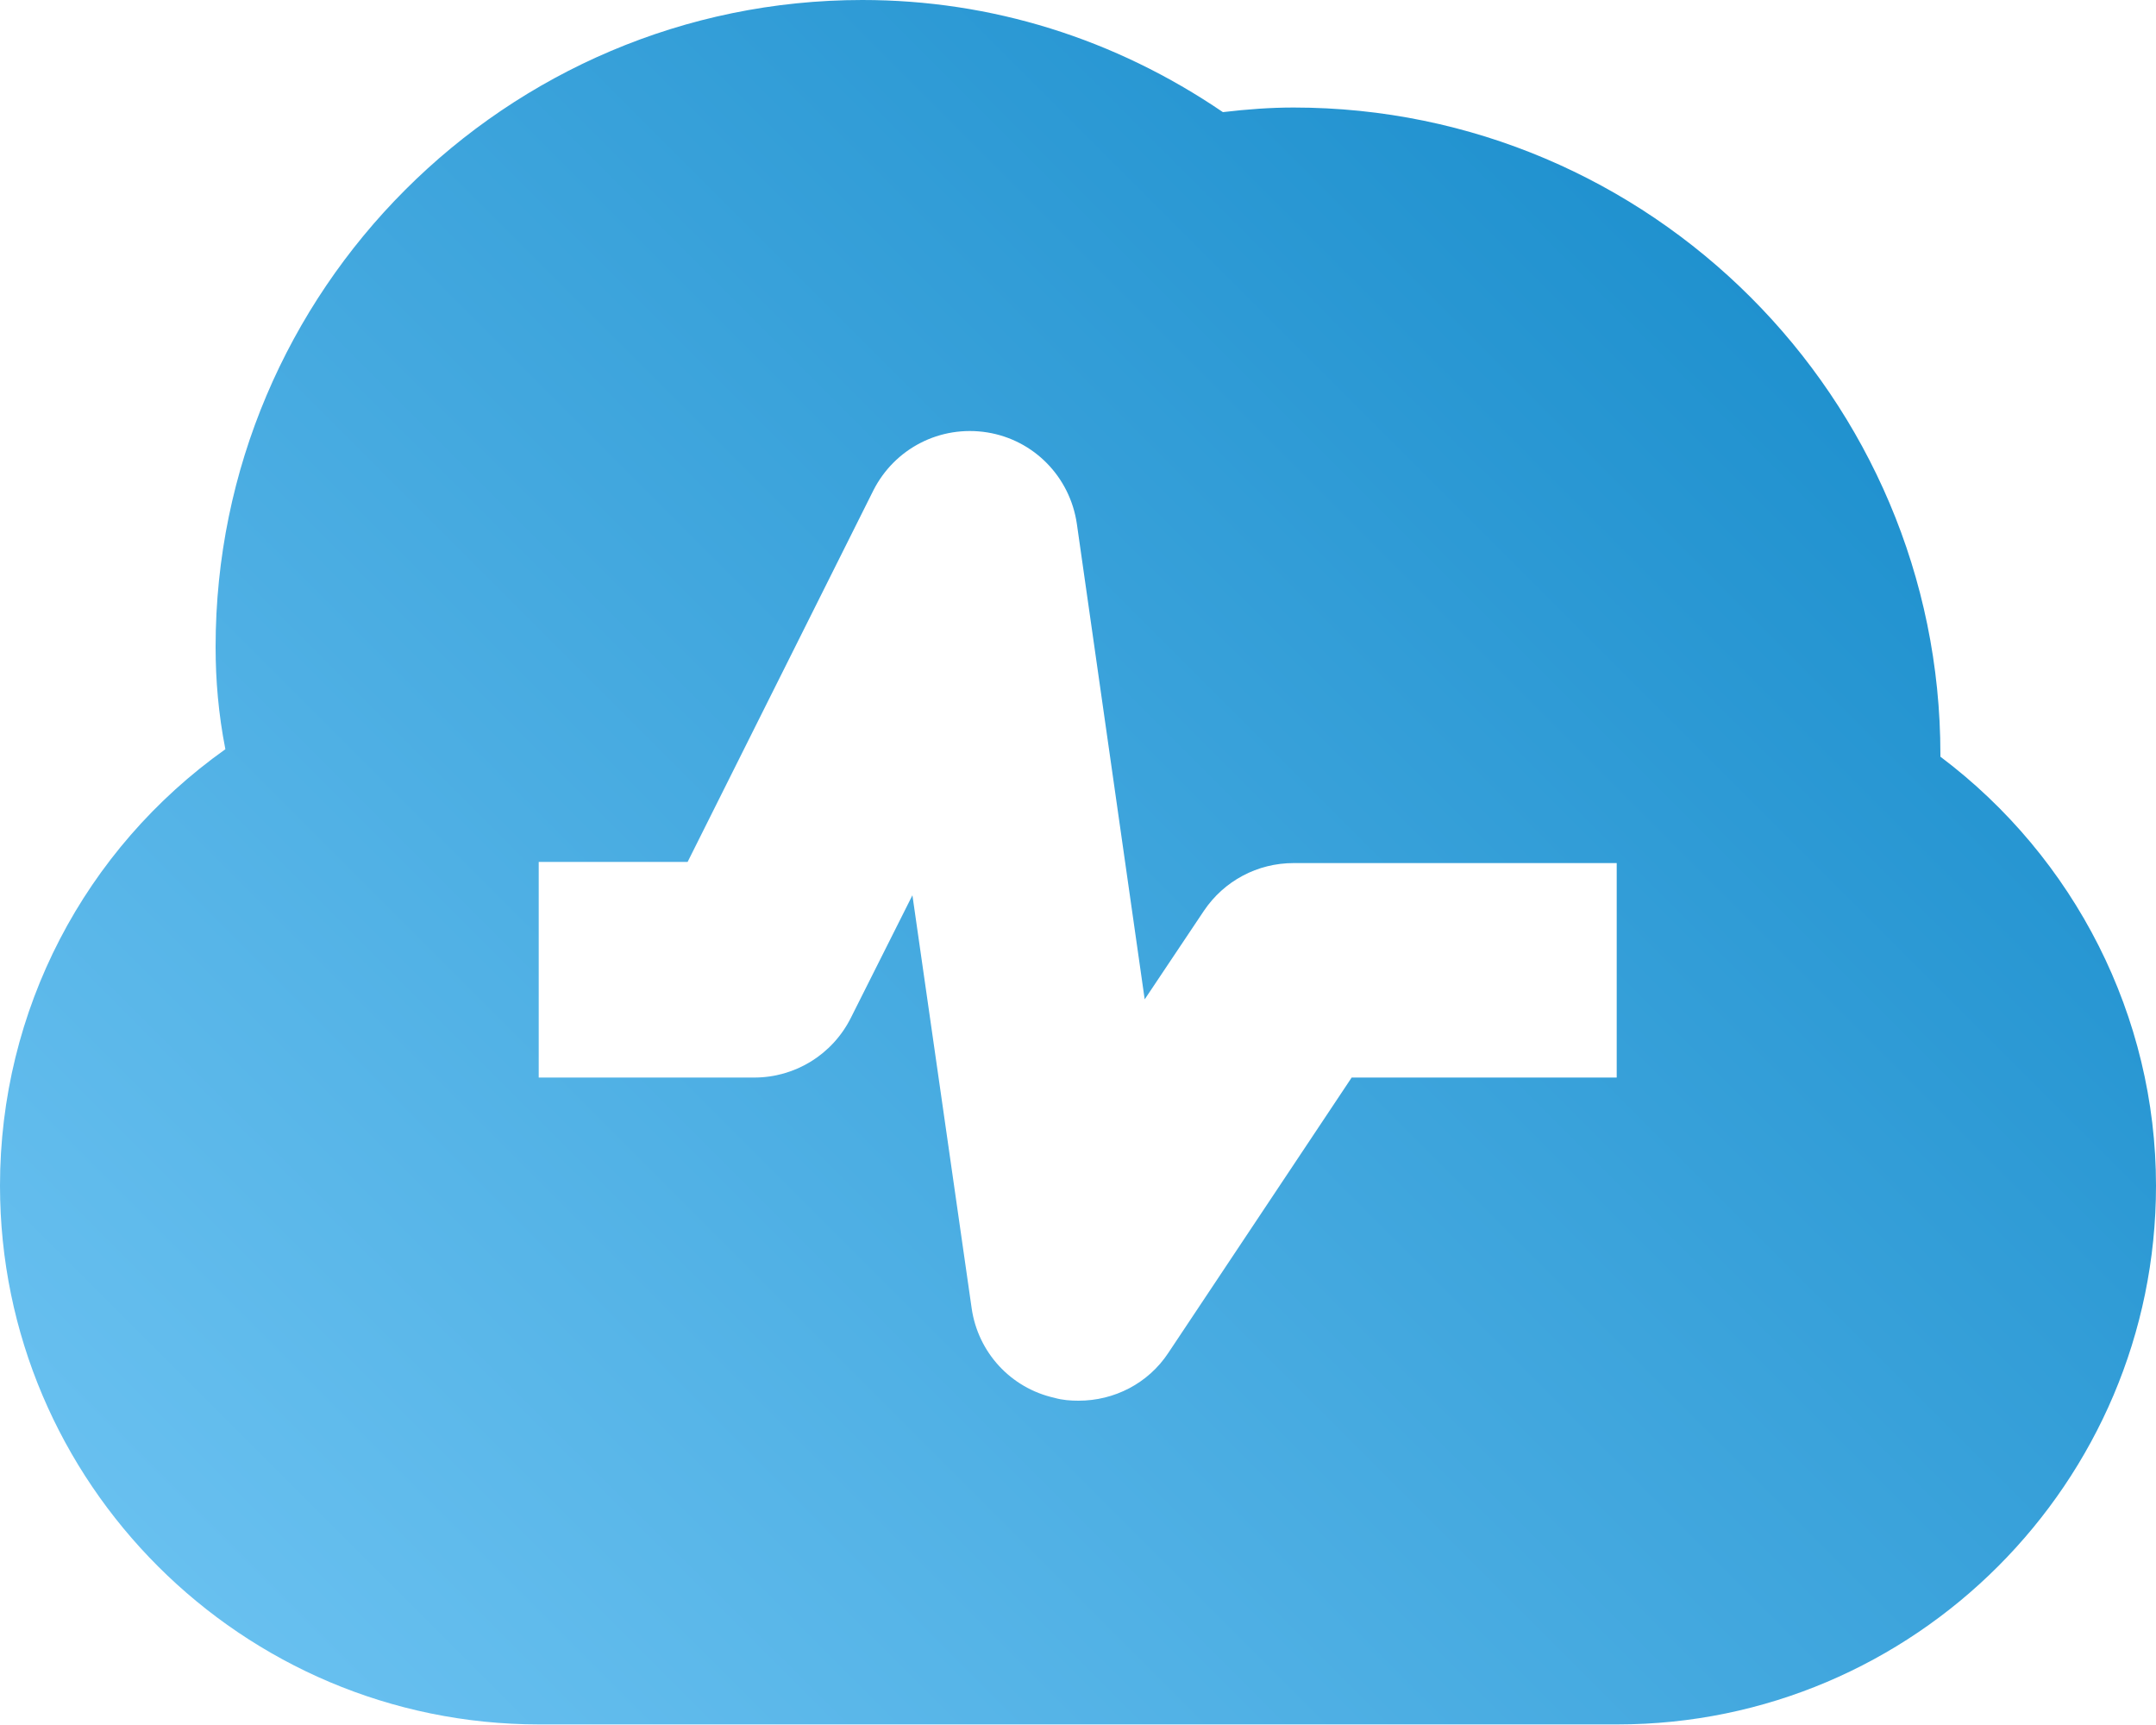
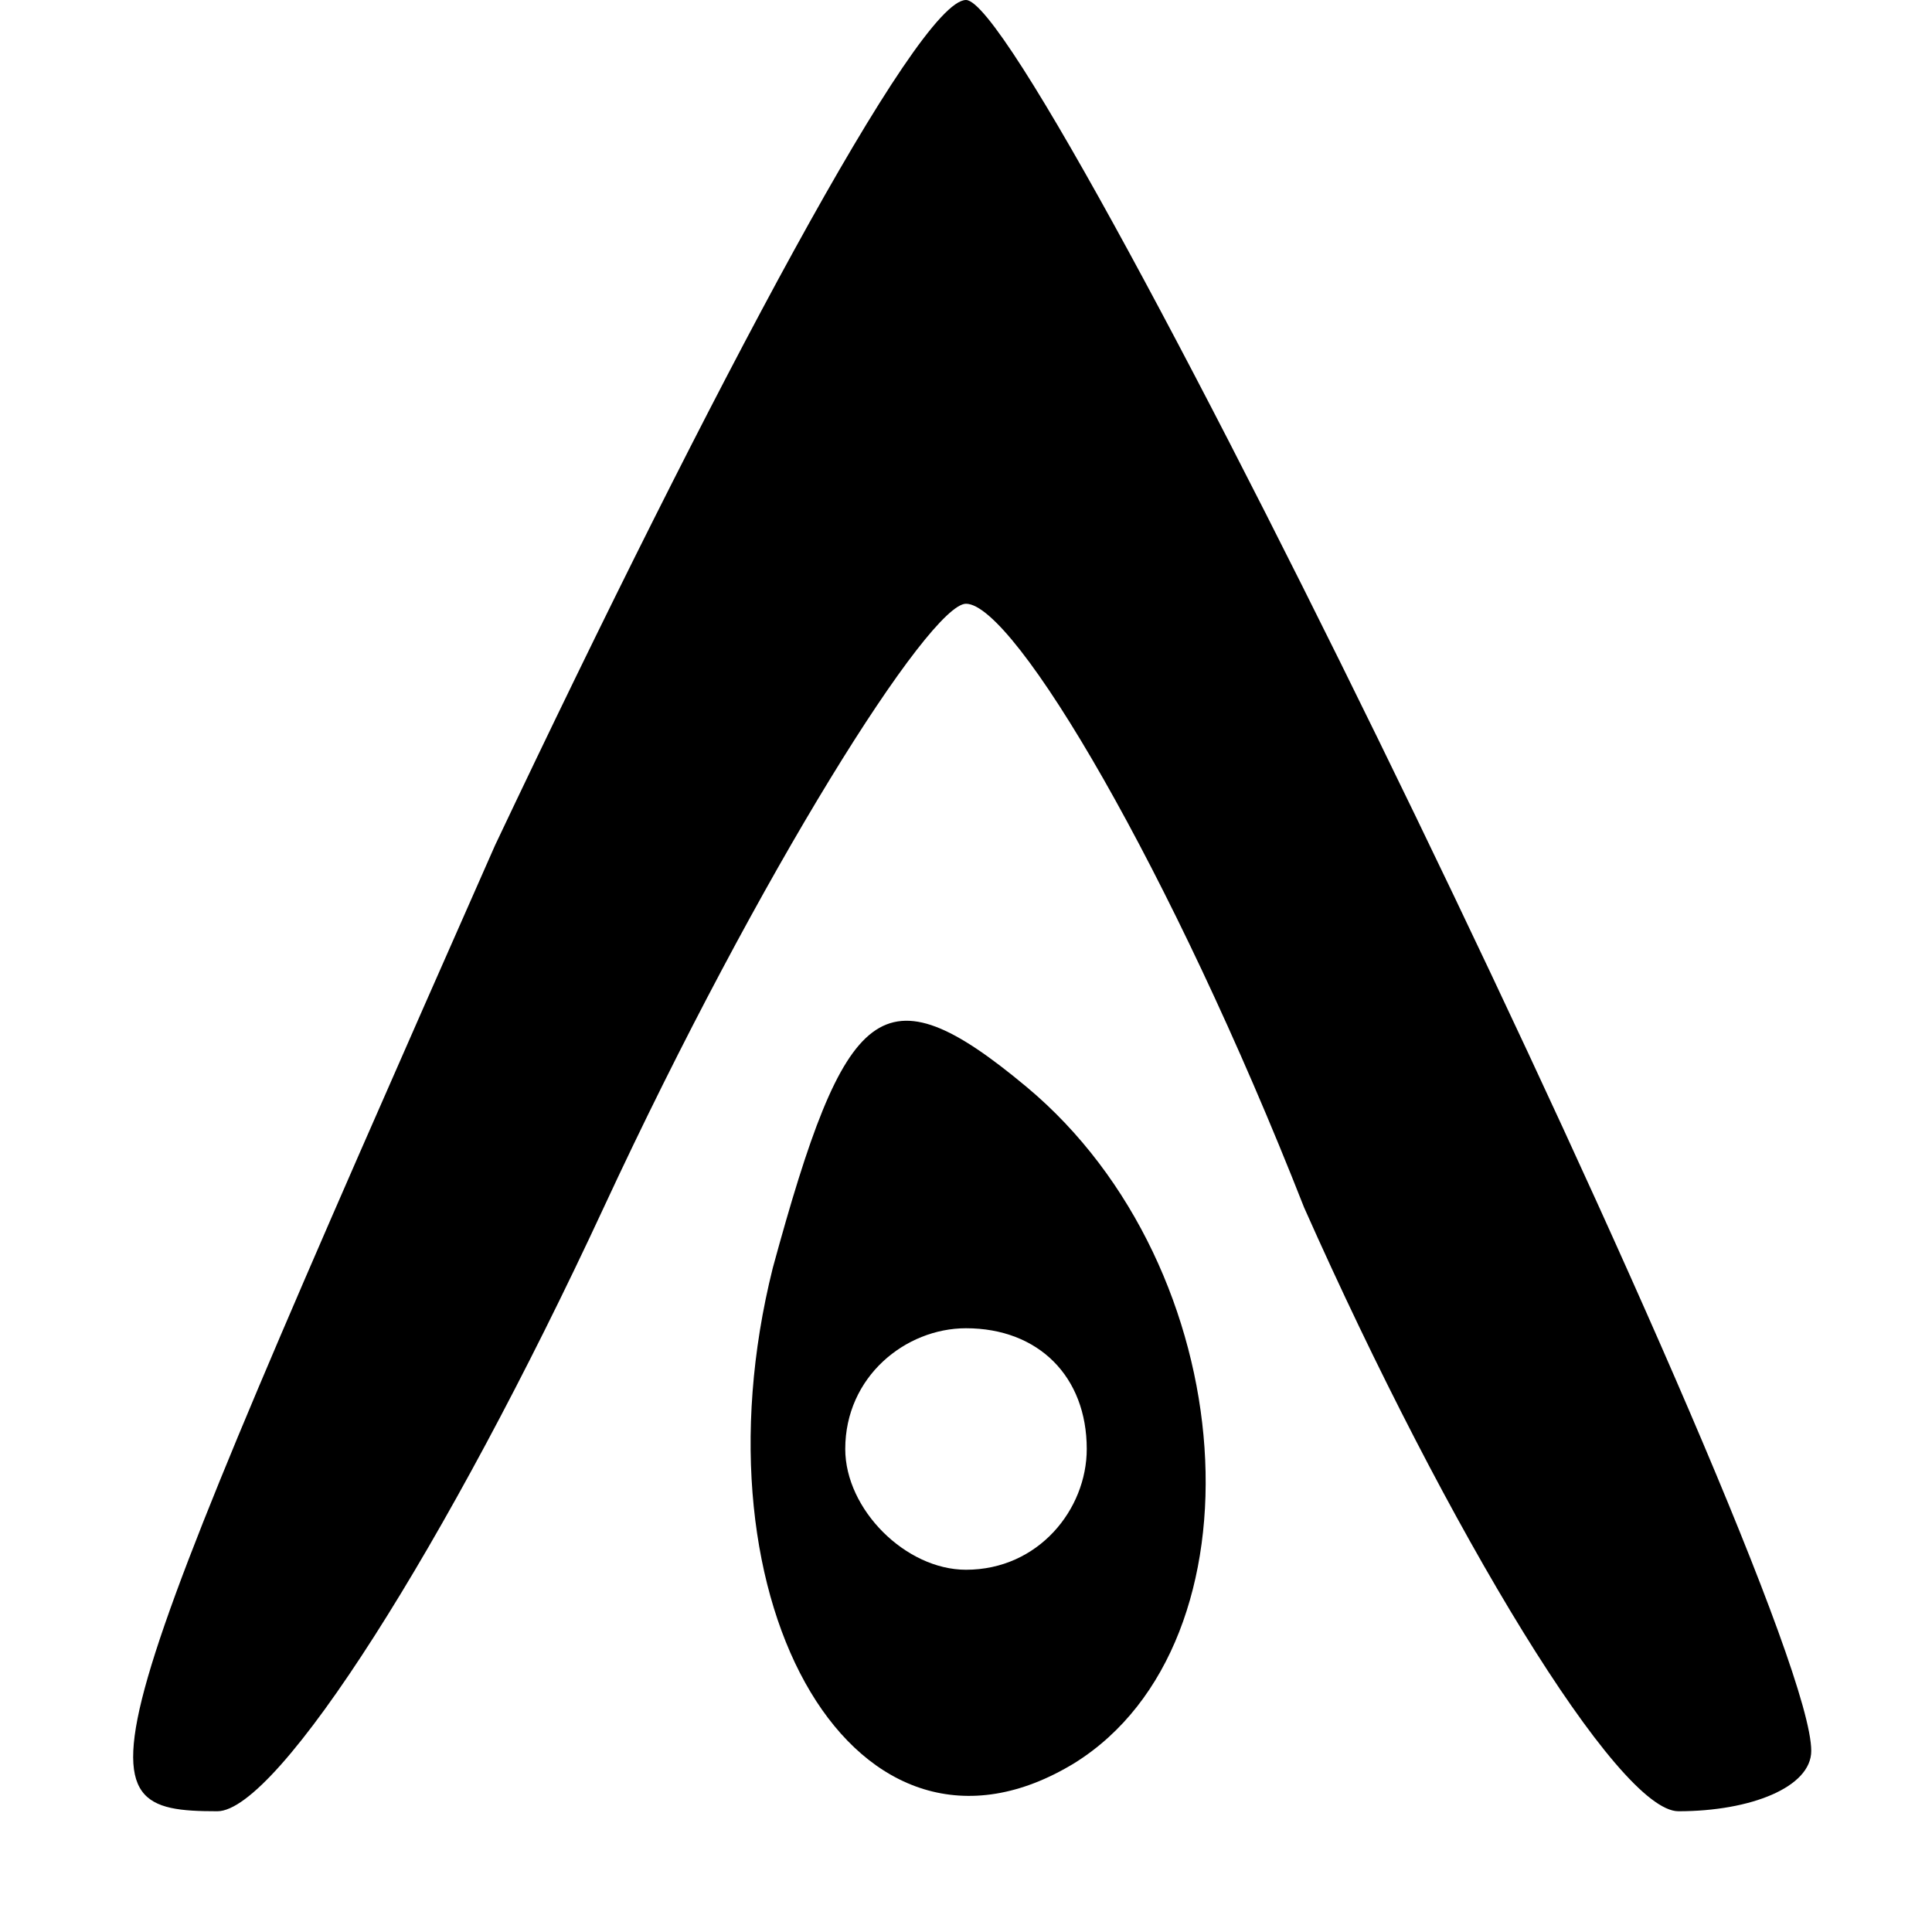
- <svg xmlns="http://www.w3.org/2000/svg" version="1.1" xlink="http://www.w3.org/1999/xlink" width="100%" height="100%" viewBox="68.5 106.1 375 299.9">
-   <g fill="url(#SvgjsLinearGradient1093)">
-     <path d="M406 237.7v-.4c0-62-50.5-112.5-112.5-112.5-4 0-8.1.3-12.3.8-18.8-12.8-40.3-19.5-62.7-19.5-62 0-112.5 50.5-112.5 112.5 0 5.8.5 11.7 1.7 17.8-24.5 17.4-39.2 45.4-39.2 75.9 0 51.7 42.1 93.7 93.8 93.7h187.5c51.7 0 93.7-42.1 93.7-93.7 0-29.4-14.1-57-37.5-74.6zm-56.2 55.8h-46.2l-31.9 47.9c-3.5 5.3-9.4 8.3-15.6 8.3-1.4 0-2.8-.1-4.2-.5-7.6-1.7-13.3-7.9-14.4-15.6l-10.3-71.8-10.7 21.3c-3.2 6.4-9.7 10.4-16.8 10.4h-37.5V256h25.9l32.3-64.6c3.7-7.3 11.6-11.4 19.8-10.1 8.1 1.3 14.4 7.7 15.6 15.9l11.8 82.7 10.3-15.4c3.5-5.2 9.3-8.3 15.6-8.3h56.2v37.3z" />
+ <svg xmlns="http://www.w3.org/2000/svg" version="1.0" width="16pt" height="16pt" viewBox="0 0 16 16" preserveAspectRatio="xMidYMid meet">
+   <g transform="translate(0,16) scale(0.1,-0.1)" fill="#000000" stroke="none">
+     <path d="M41 90 c-34 -77 -35 -80 -23 -80 5 0 19 22 32 50 13 28 27 50 30 50 4 0 17 -22 28 -50 12 -27 26 -50 31 -50 6 0 11 2 11 5 0 13 -64 145 -70 145 -4 0 -21 -32 -39 -70z" />
+     <path d="M64 55 c-7 -28 7 -52 25 -41 16 10 14 41 -4 56 -12 10 -15 7 -21 -15z m26 -15 c0 -5 -4 -10 -10 -10 -5 0 -10 5 -10 10 0 6 5 10 10 10 6 0 10 -4 10 -10z" />
  </g>
-   <defs>
-     <linearGradient gradientUnits="userSpaceOnUse" id="SvgjsLinearGradient1093" x1="87.275" y1="424.775" x2="424.725" y2="87.325">
-       <stop stop-color="#6bc2f1" offset="0.05" />
-       <stop stop-color="#1389c9" offset="0.95" />
-     </linearGradient>
-   </defs>
</svg>
